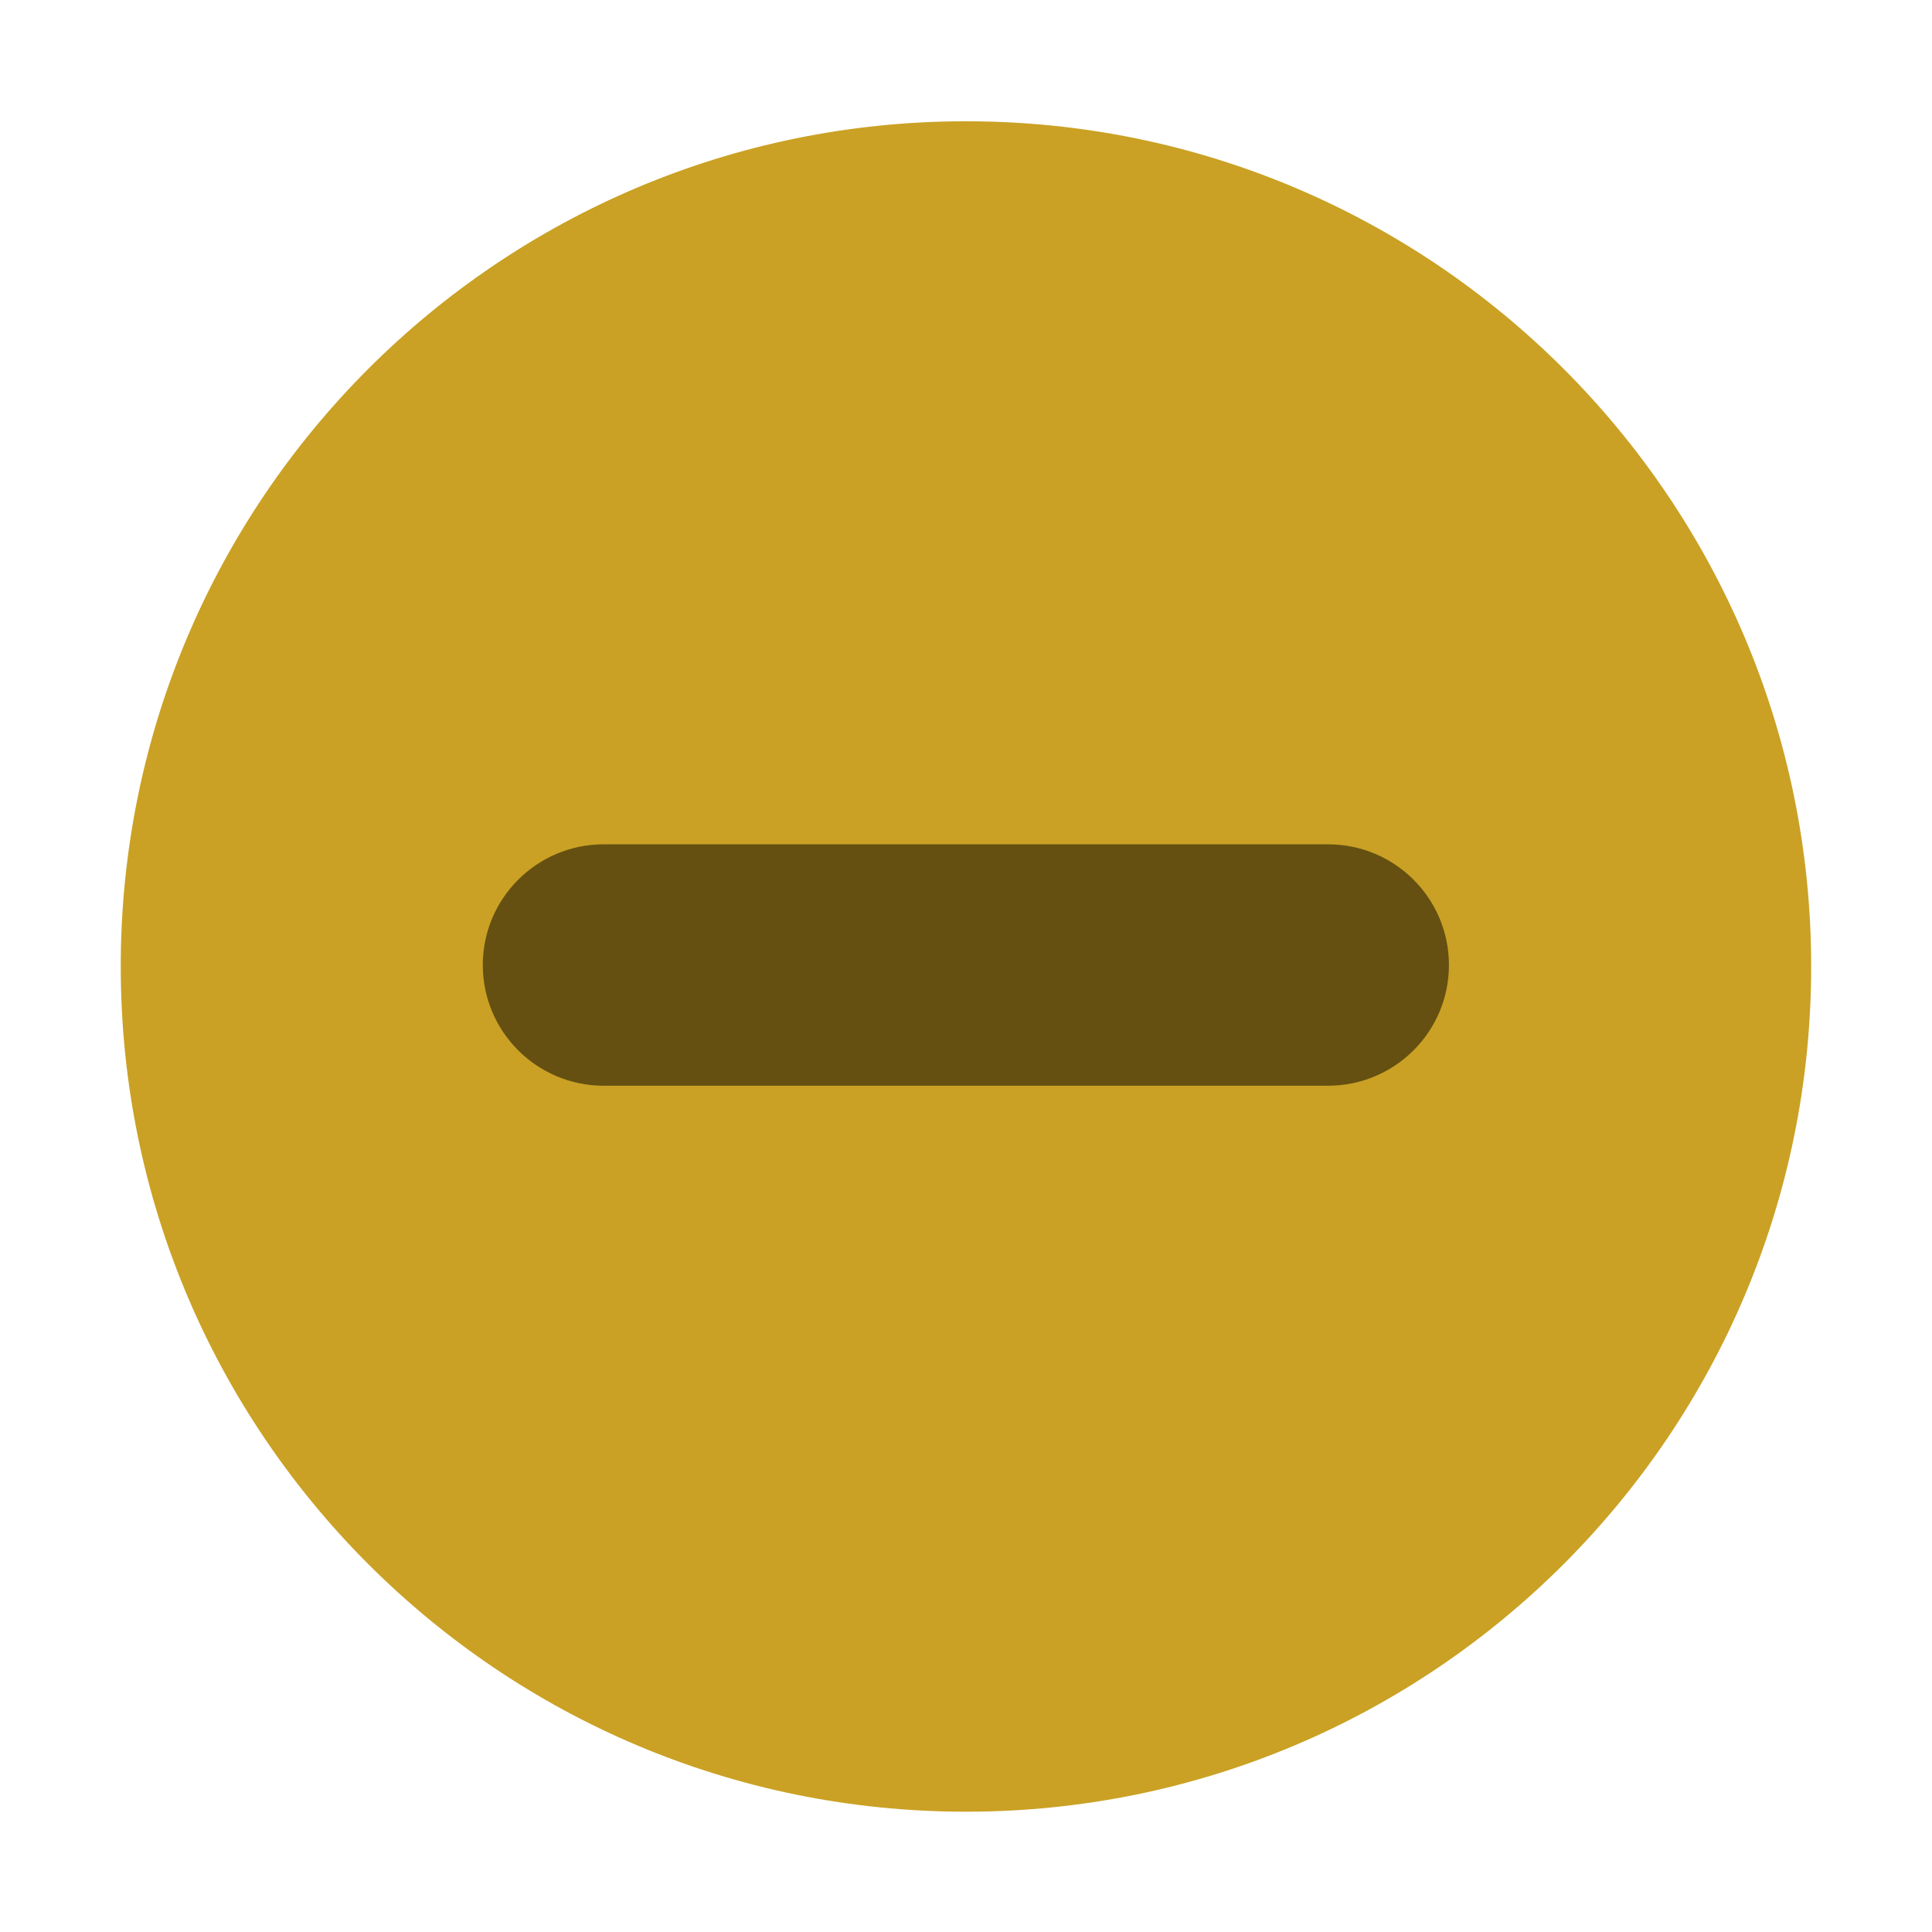
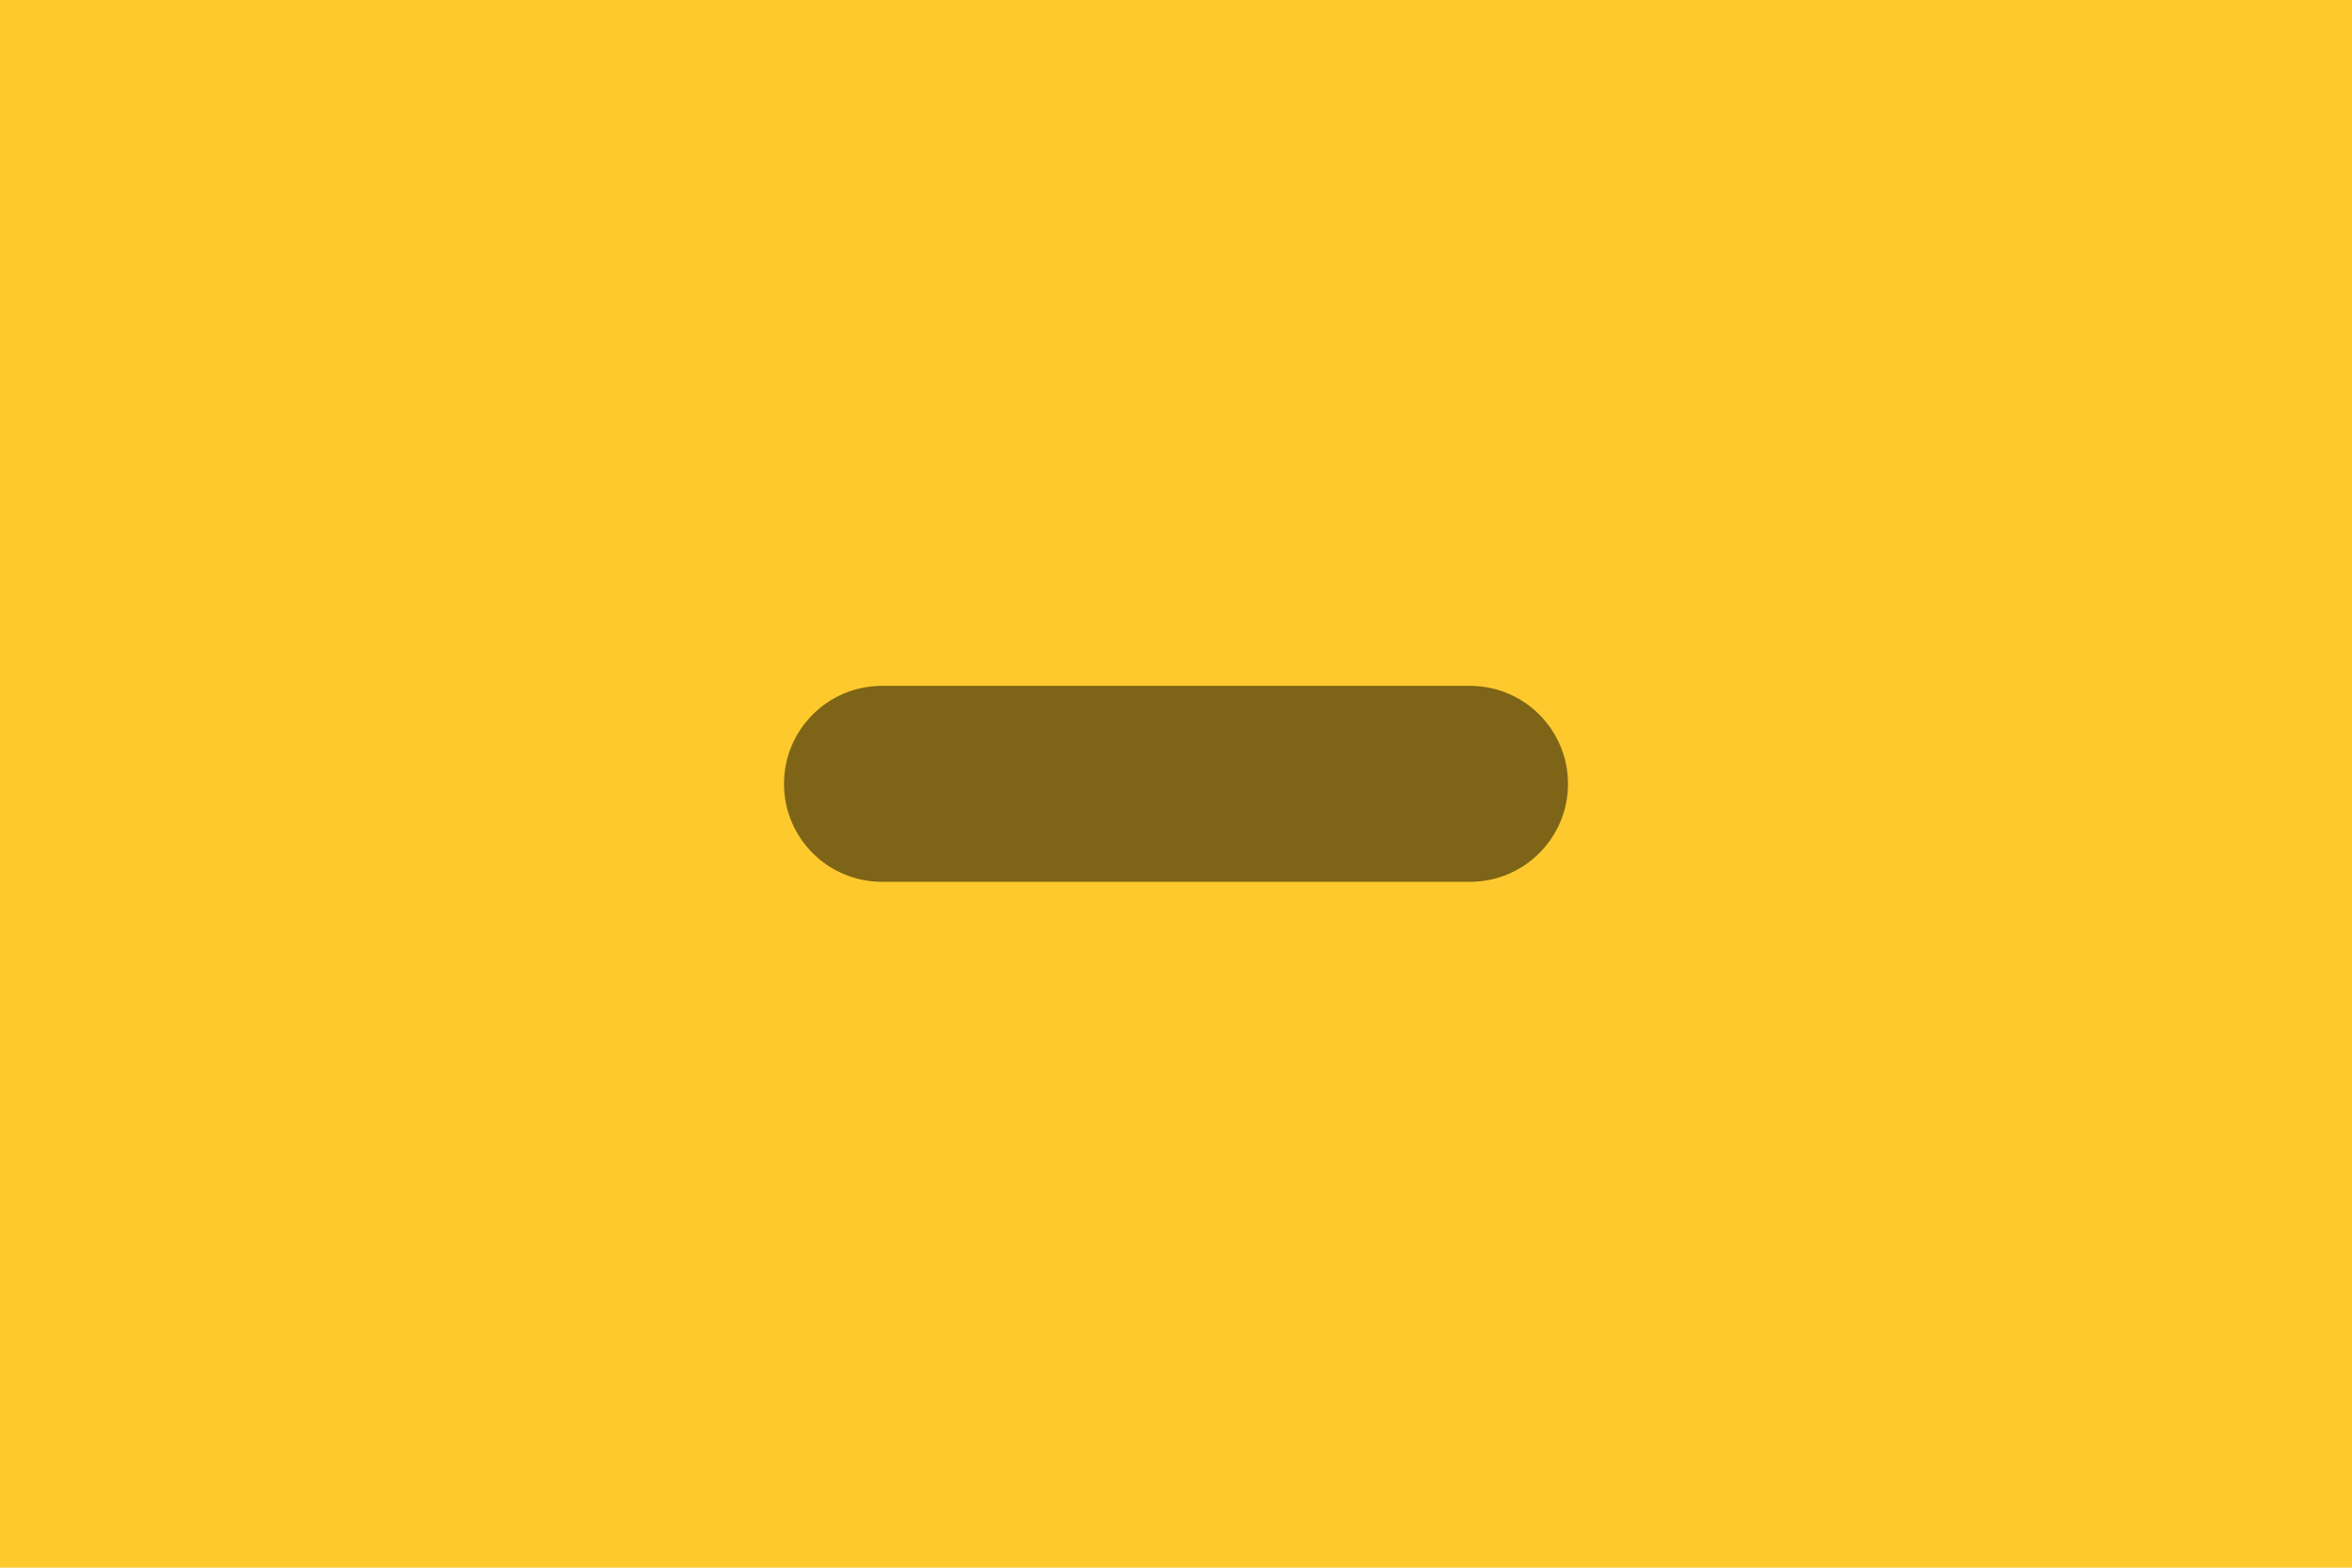
- <svg xmlns="http://www.w3.org/2000/svg" width="16" height="16" version="1.1">
-   <g transform="matrix(3.7795,0,0,3.7795,-265,-585.52)">
-     <g transform="matrix(.26465 0 0 .26465 70.643 154.92)" enable-background="new">
-       <g transform="translate(-5,-1033.4)" fill-rule="evenodd">
-         <path d="m11.003 1048.4c3.865 0 6.998-3.133 6.998-6.998s-3.133-6.998-6.998-6.998c-3.865 0-6.998 3.133-6.998 6.998 0 3.865 3.133 6.998 6.998 6.998" fill="#caa124" stroke-width=".778" />
-       </g>
+ <svg xmlns="http://www.w3.org/2000/svg" width="20mm" height="13.333mm" viewBox="0 0 20 13.333" version="1.1" id="svg1">
+   <defs id="defs1" />
+   <g id="layer1" transform="translate(-87.97545,-98.14291)">
+     <g id="g75" transform="matrix(0.3333333,0,0,0.3333333,65.5981,65.11589)">
+       <rect style="fill:#fdc92d;fill-opacity:1;stroke-width:0.265" id="rect63" width="60" height="40" x="67.132" y="99.081" />
+       <rect x="87.132" y="116.581" width="20" height="5" ry="2.5" opacity="0.5" id="rect73" style="stroke-width:9.449" />
    </g>
-     <rect x="71.173" y="156.77" width="2.117" height=".529" ry=".265" opacity=".5" />
  </g>
</svg>
